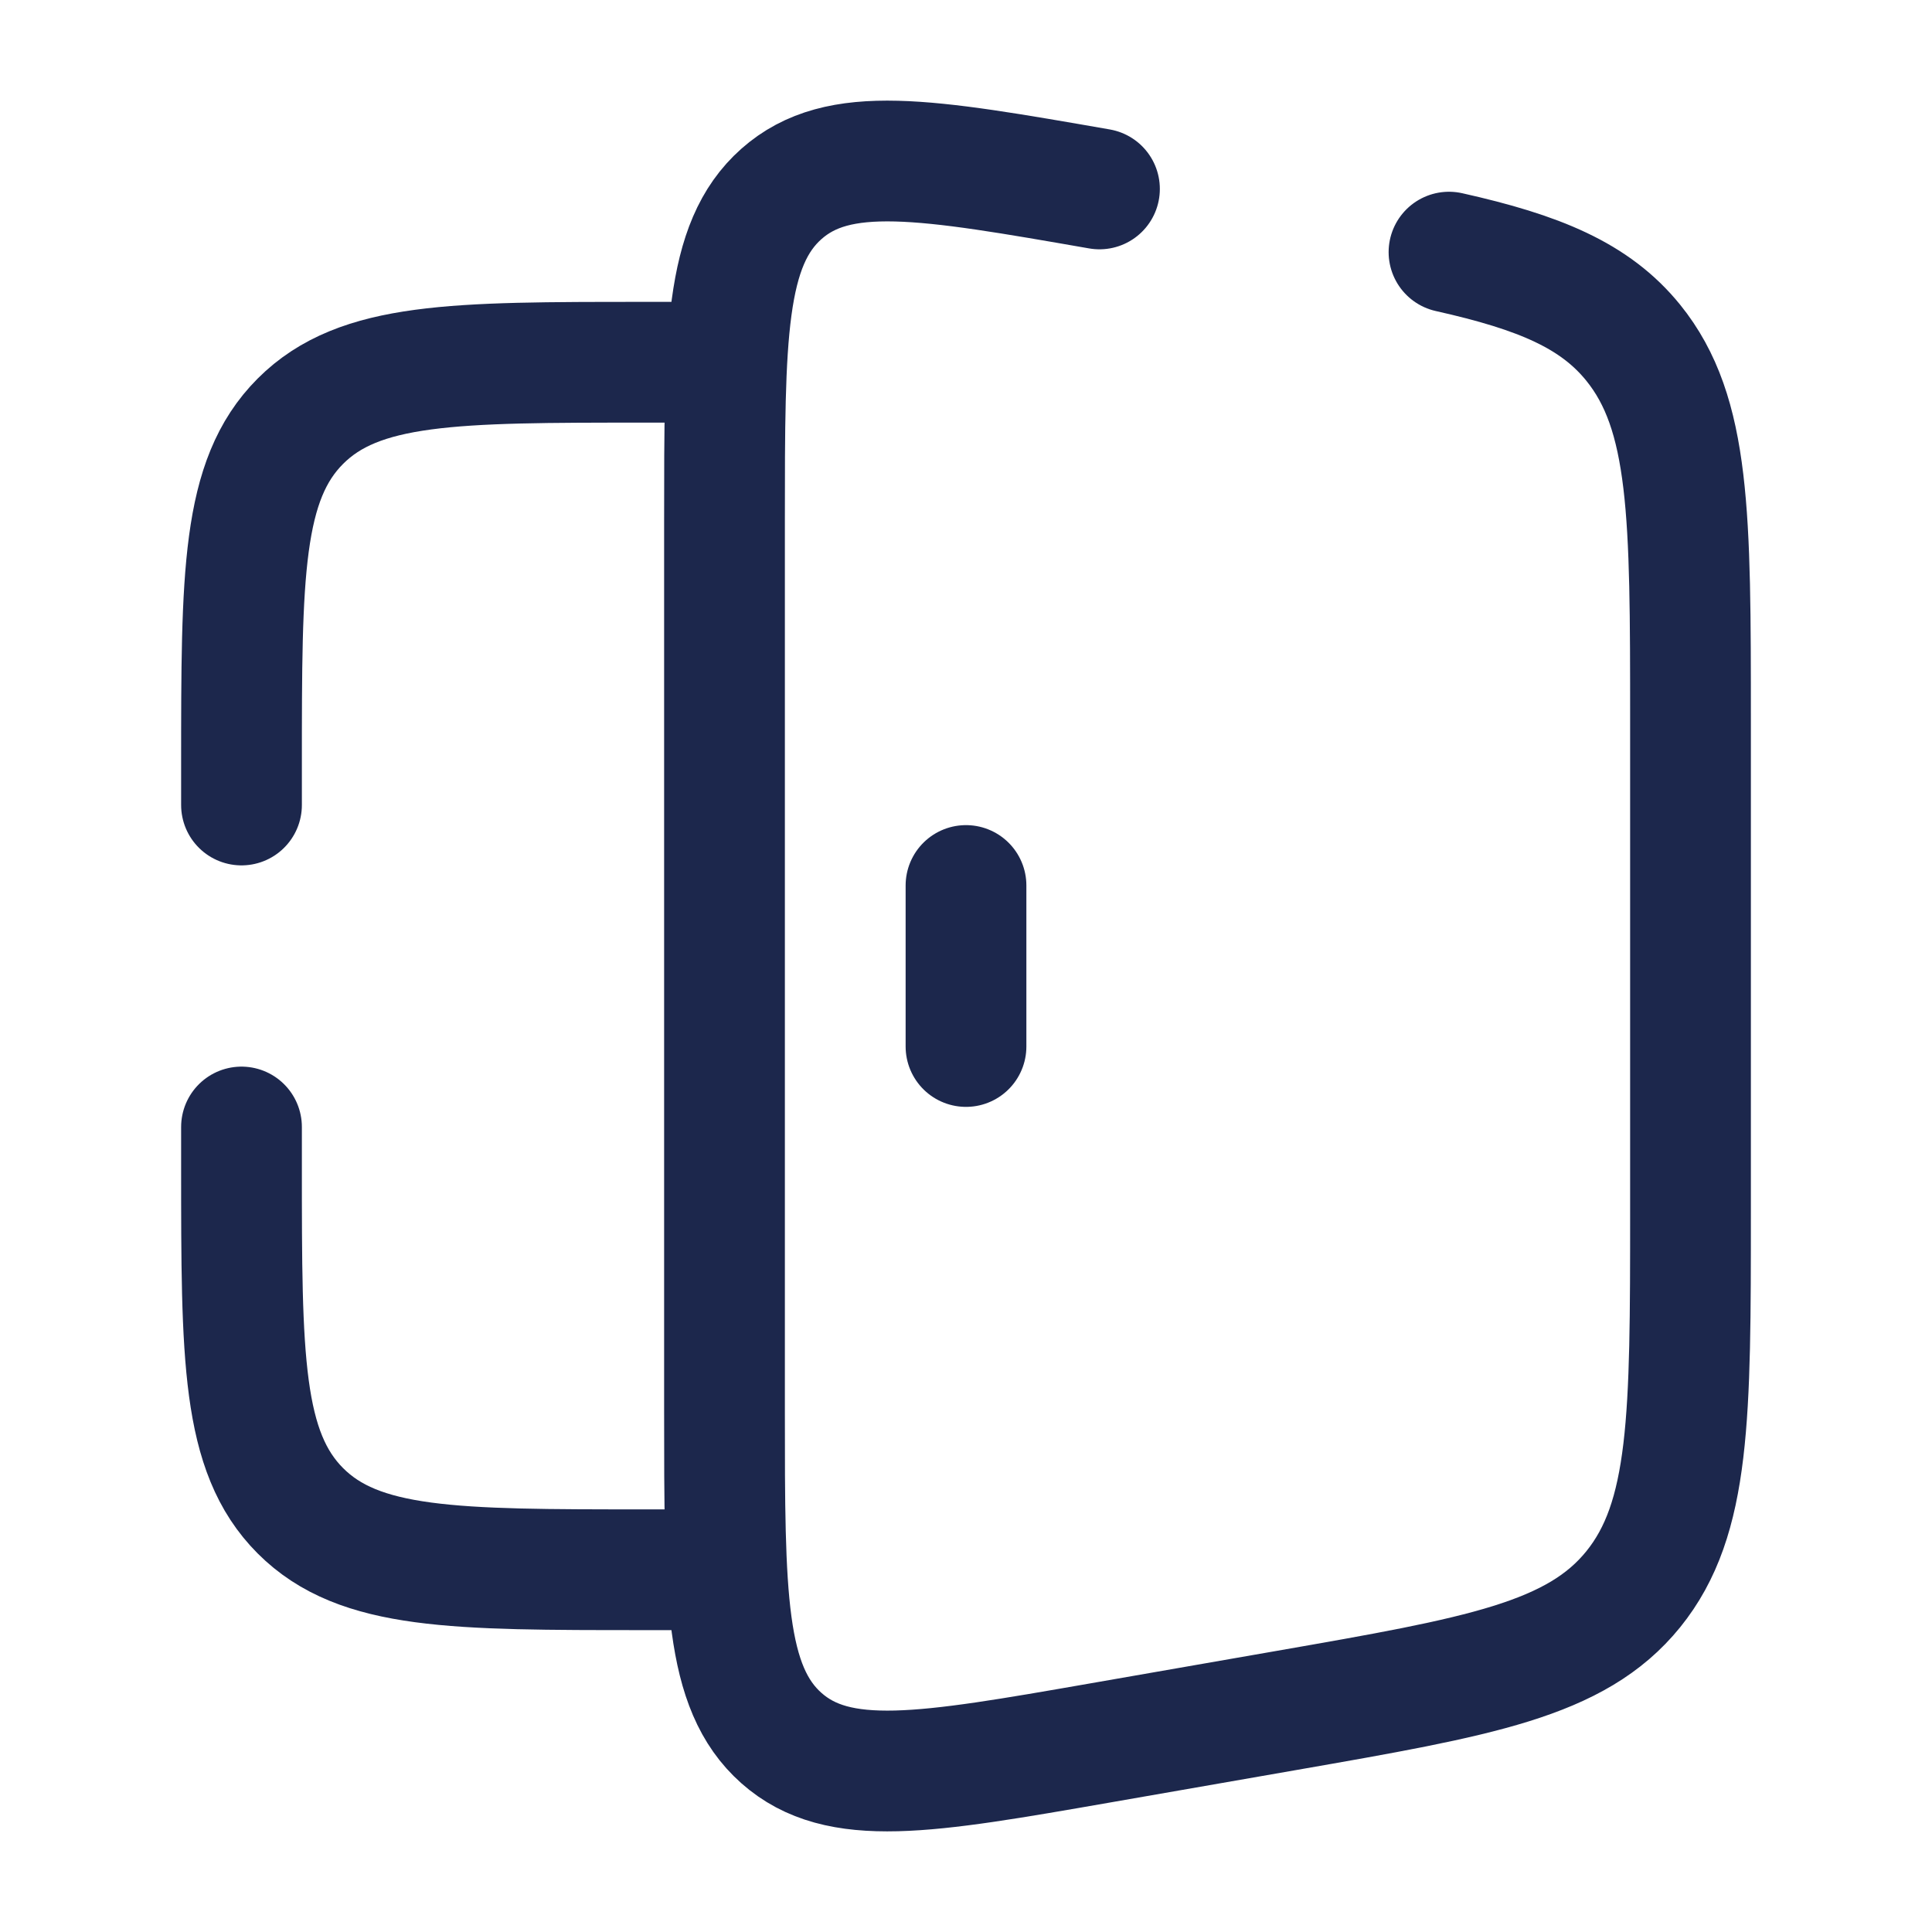
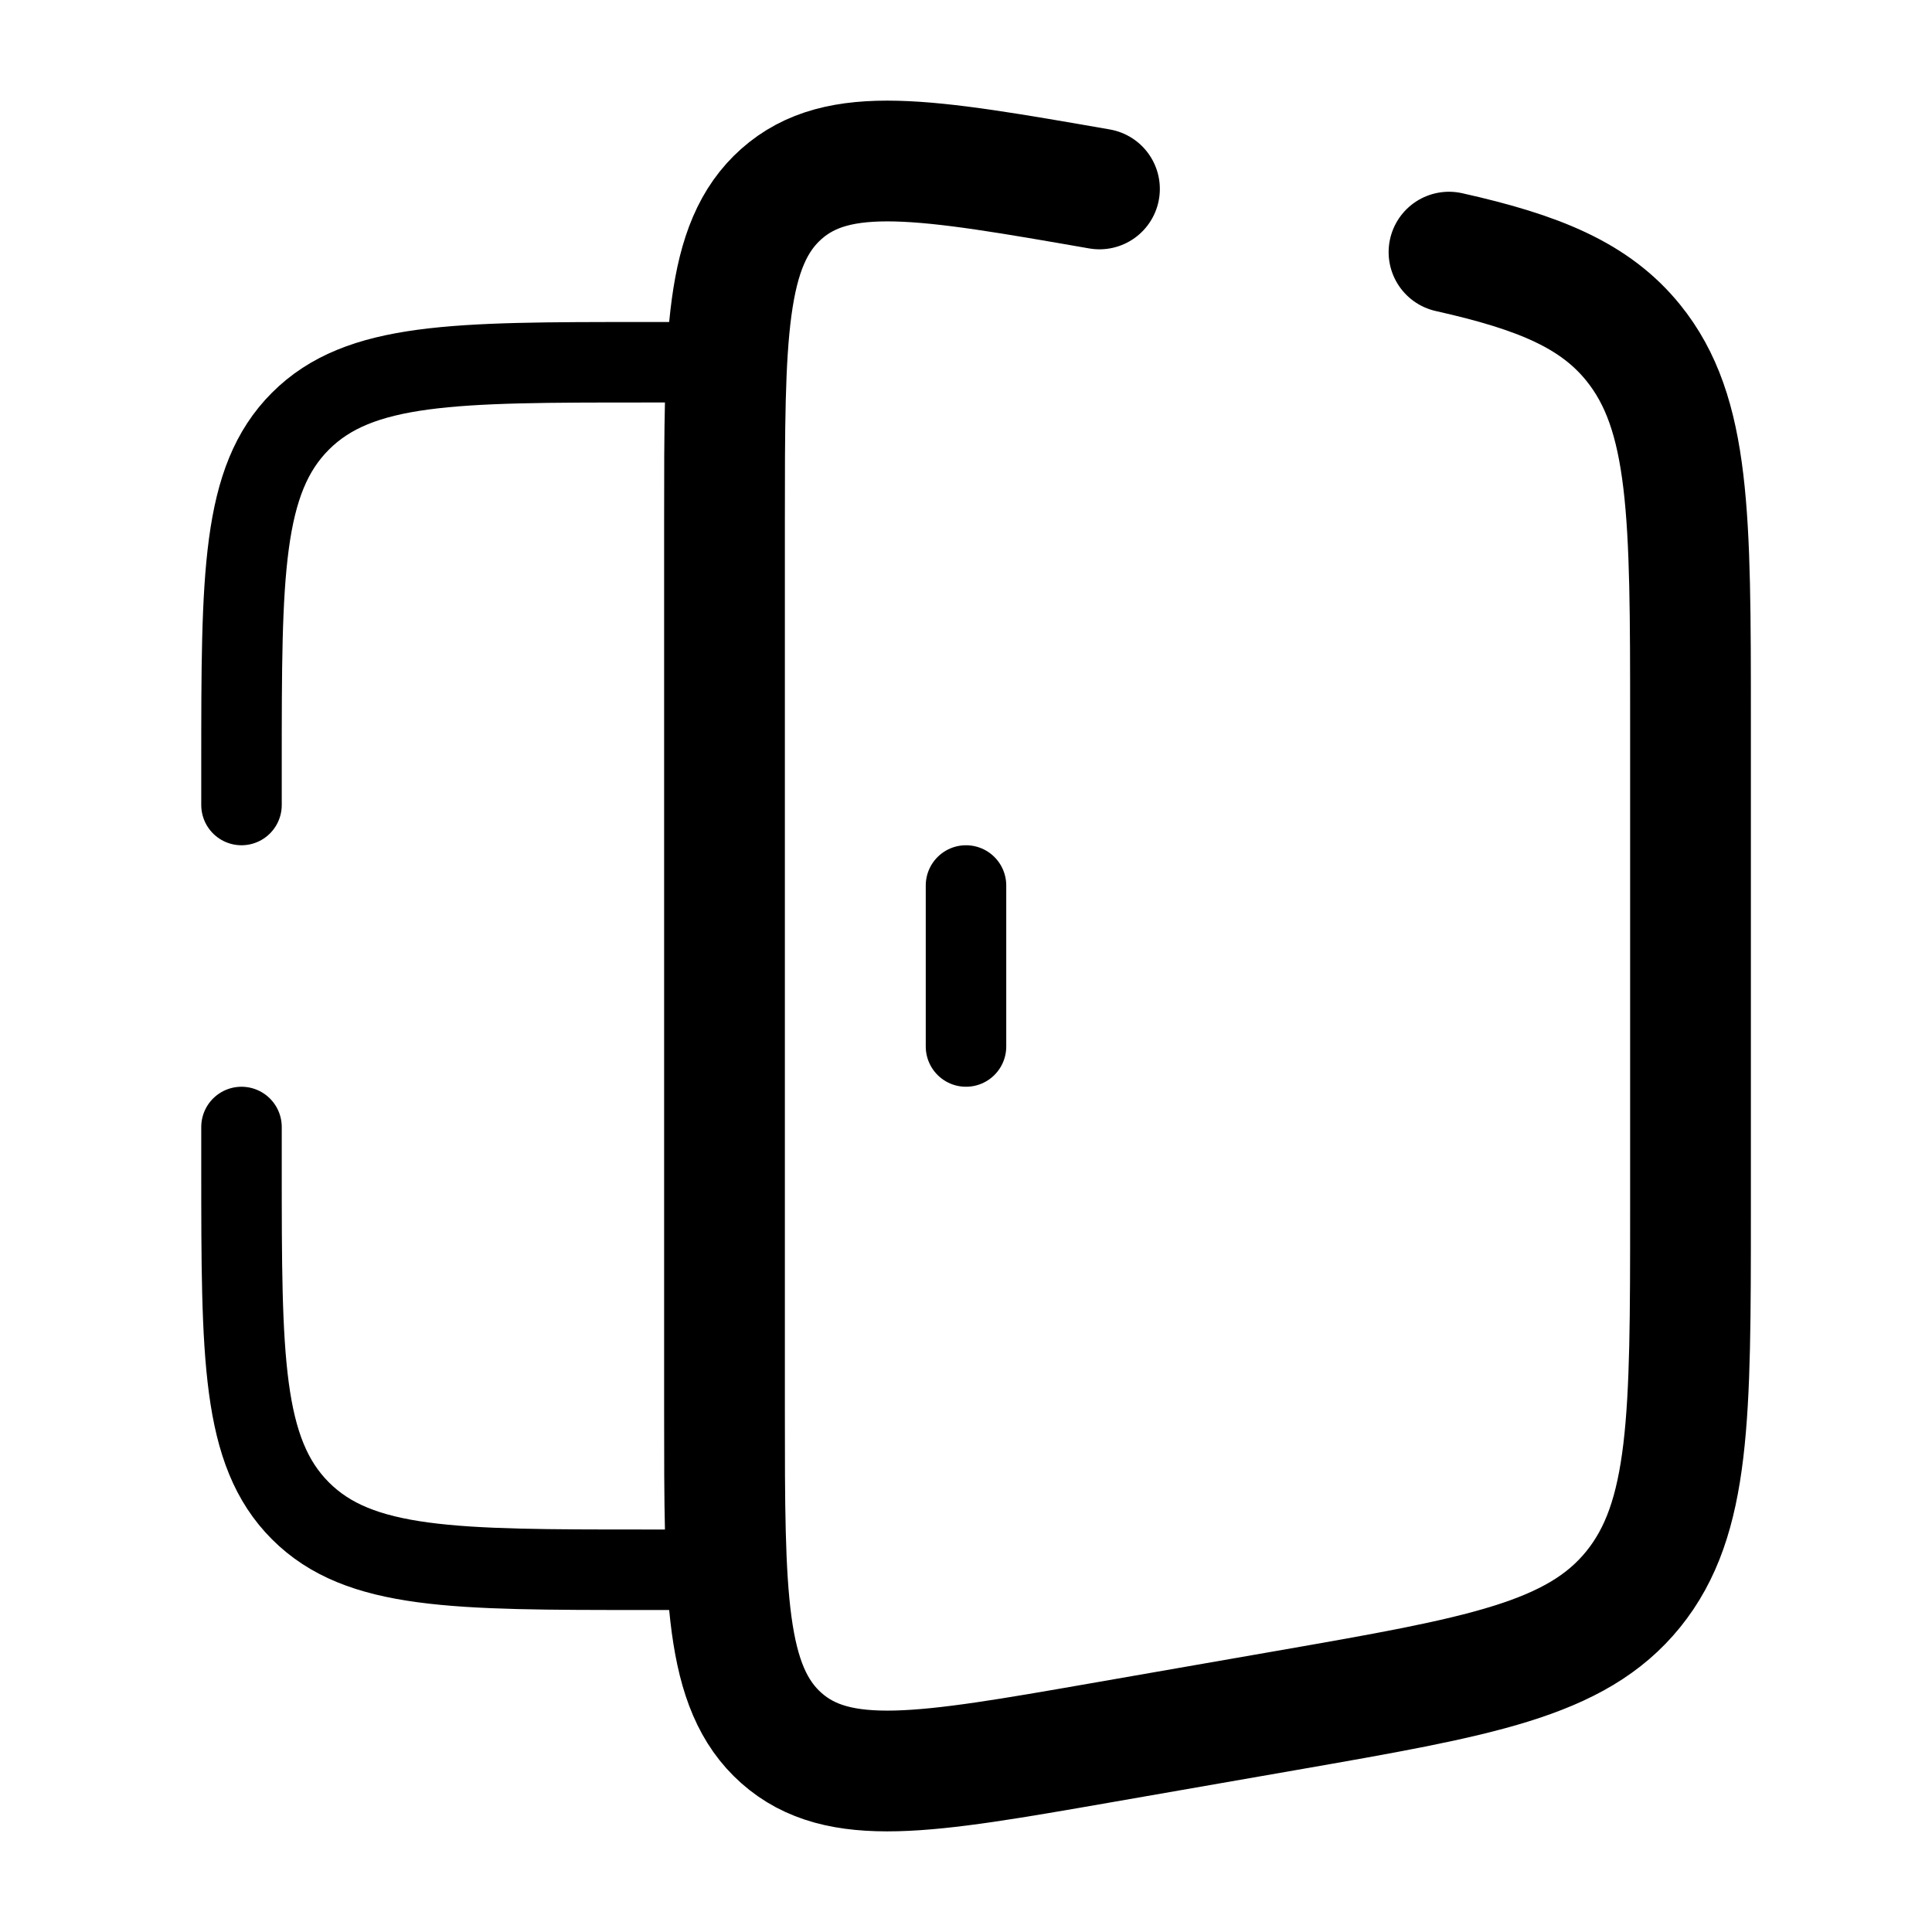
<svg xmlns="http://www.w3.org/2000/svg" width="800px" height="800px" viewBox="0 0 24 24" fill="none">
-   <path d="M9 4.5H8C5.643 4.5 4.464 4.5 3.732 5.232C3 5.964 3 7.143 3 9.5V10M9 19.5H8C5.643 19.5 4.464 19.5 3.732 18.768C3 18.035 3 16.857 3 14.5V14" stroke="#1C274C" stroke-width="1.5" stroke-linecap="round" />
-   <path d="M13.658 2.347C11.495 1.97 10.415 1.782 9.707 2.409C9 3.036 9 4.183 9 6.476V17.524C9 19.817 9 20.964 9.707 21.591C10.415 22.218 11.495 22.03 13.658 21.653L15.986 21.247C18.381 20.829 19.578 20.62 20.289 19.742C21 18.863 21 17.593 21 15.053V8.947C21 6.407 21 5.137 20.289 4.258C19.814 3.671 19.122 3.383 18 3.132" stroke="#1C274C" stroke-width="1.5" stroke-linecap="round" />
-   <path d="M12 11V13" stroke="#1C274C" stroke-width="1.5" stroke-linecap="round" />
+   <path d="M9 4.5H8C5.643 4.5 4.464 4.5 3.732 5.232C3 5.964 3 7.143 3 9.5V10M9 19.5H8C5.643 19.5 4.464 19.5 3.732 18.768C3 18.035 3 16.857 3 14.5V14" stroke="currentColor" stroke-width="1" stroke-linecap="round" />
+   <path d="M13.658 2.347C11.495 1.97 10.415 1.782 9.707 2.409C9 3.036 9 4.183 9 6.476V17.524C9 19.817 9 20.964 9.707 21.591C10.415 22.218 11.495 22.03 13.658 21.653L15.986 21.247C18.381 20.829 19.578 20.62 20.289 19.742C21 18.863 21 17.593 21 15.053V8.947C21 6.407 21 5.137 20.289 4.258C19.814 3.671 19.122 3.383 18 3.132" stroke="currentColor" stroke-width="1.5" stroke-linecap="round" />
+   <path d="M12 11V13" stroke="currentColor" stroke-width="1" stroke-linecap="round" />
</svg>
